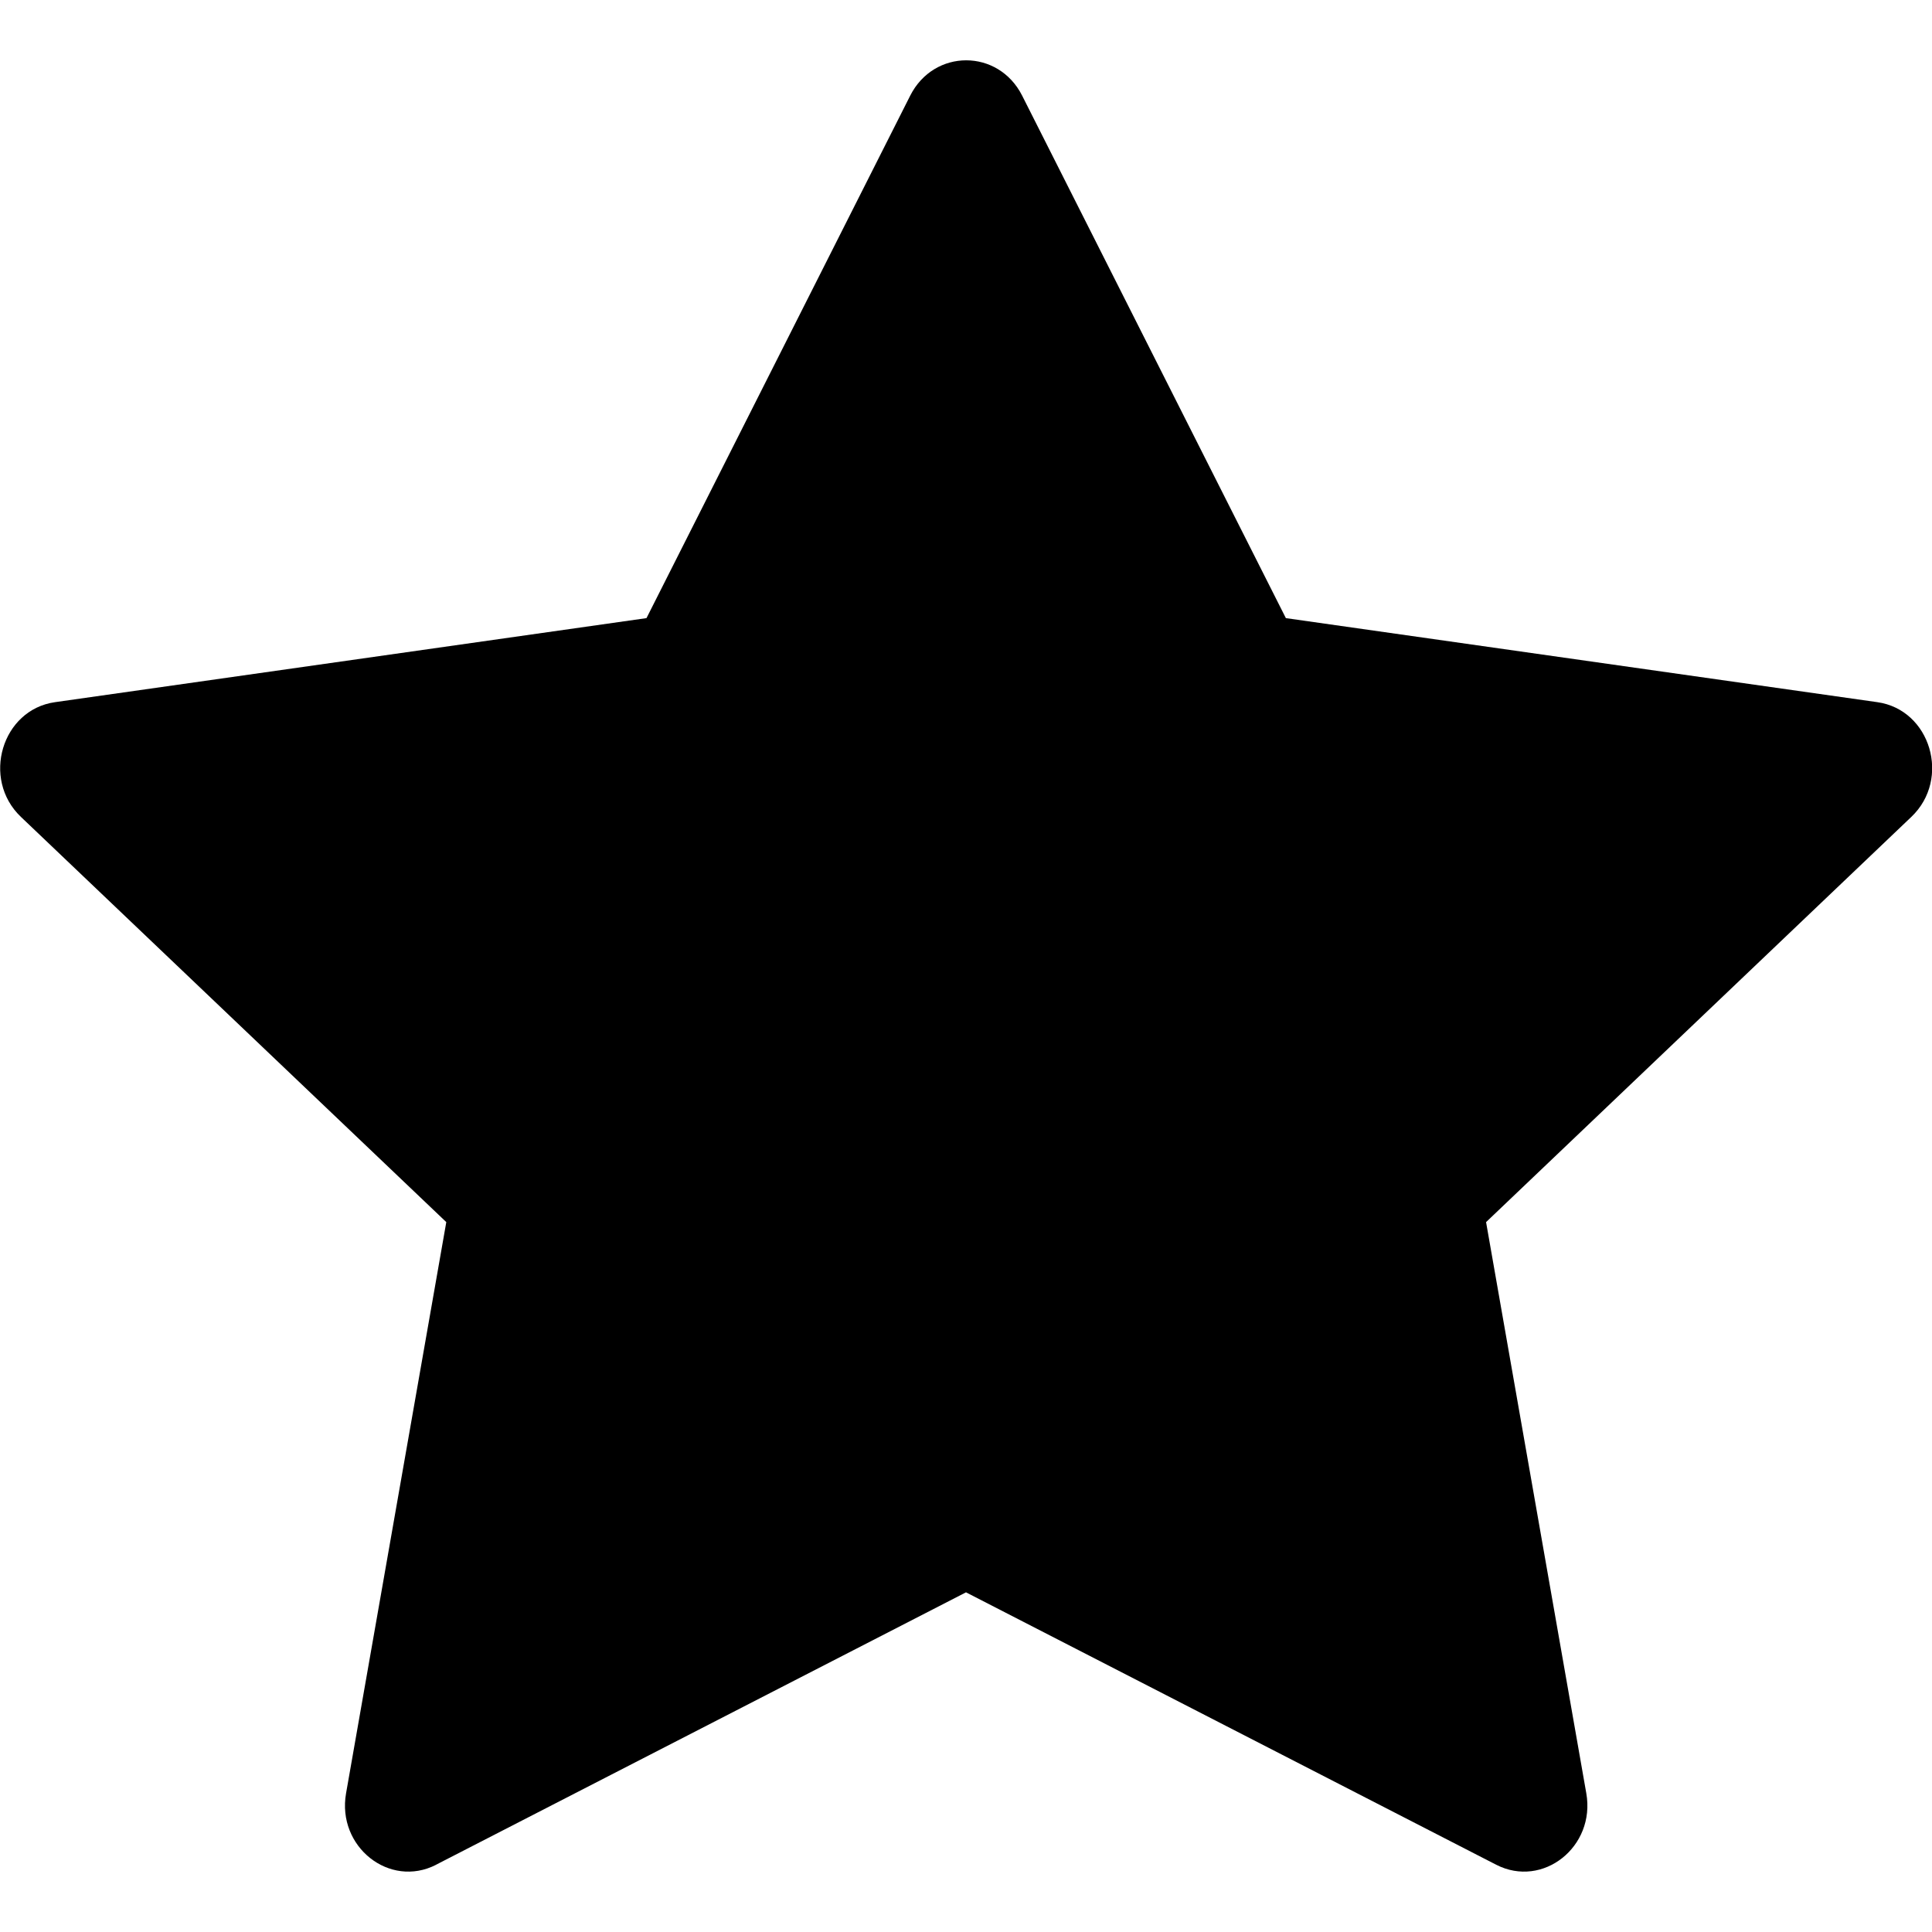
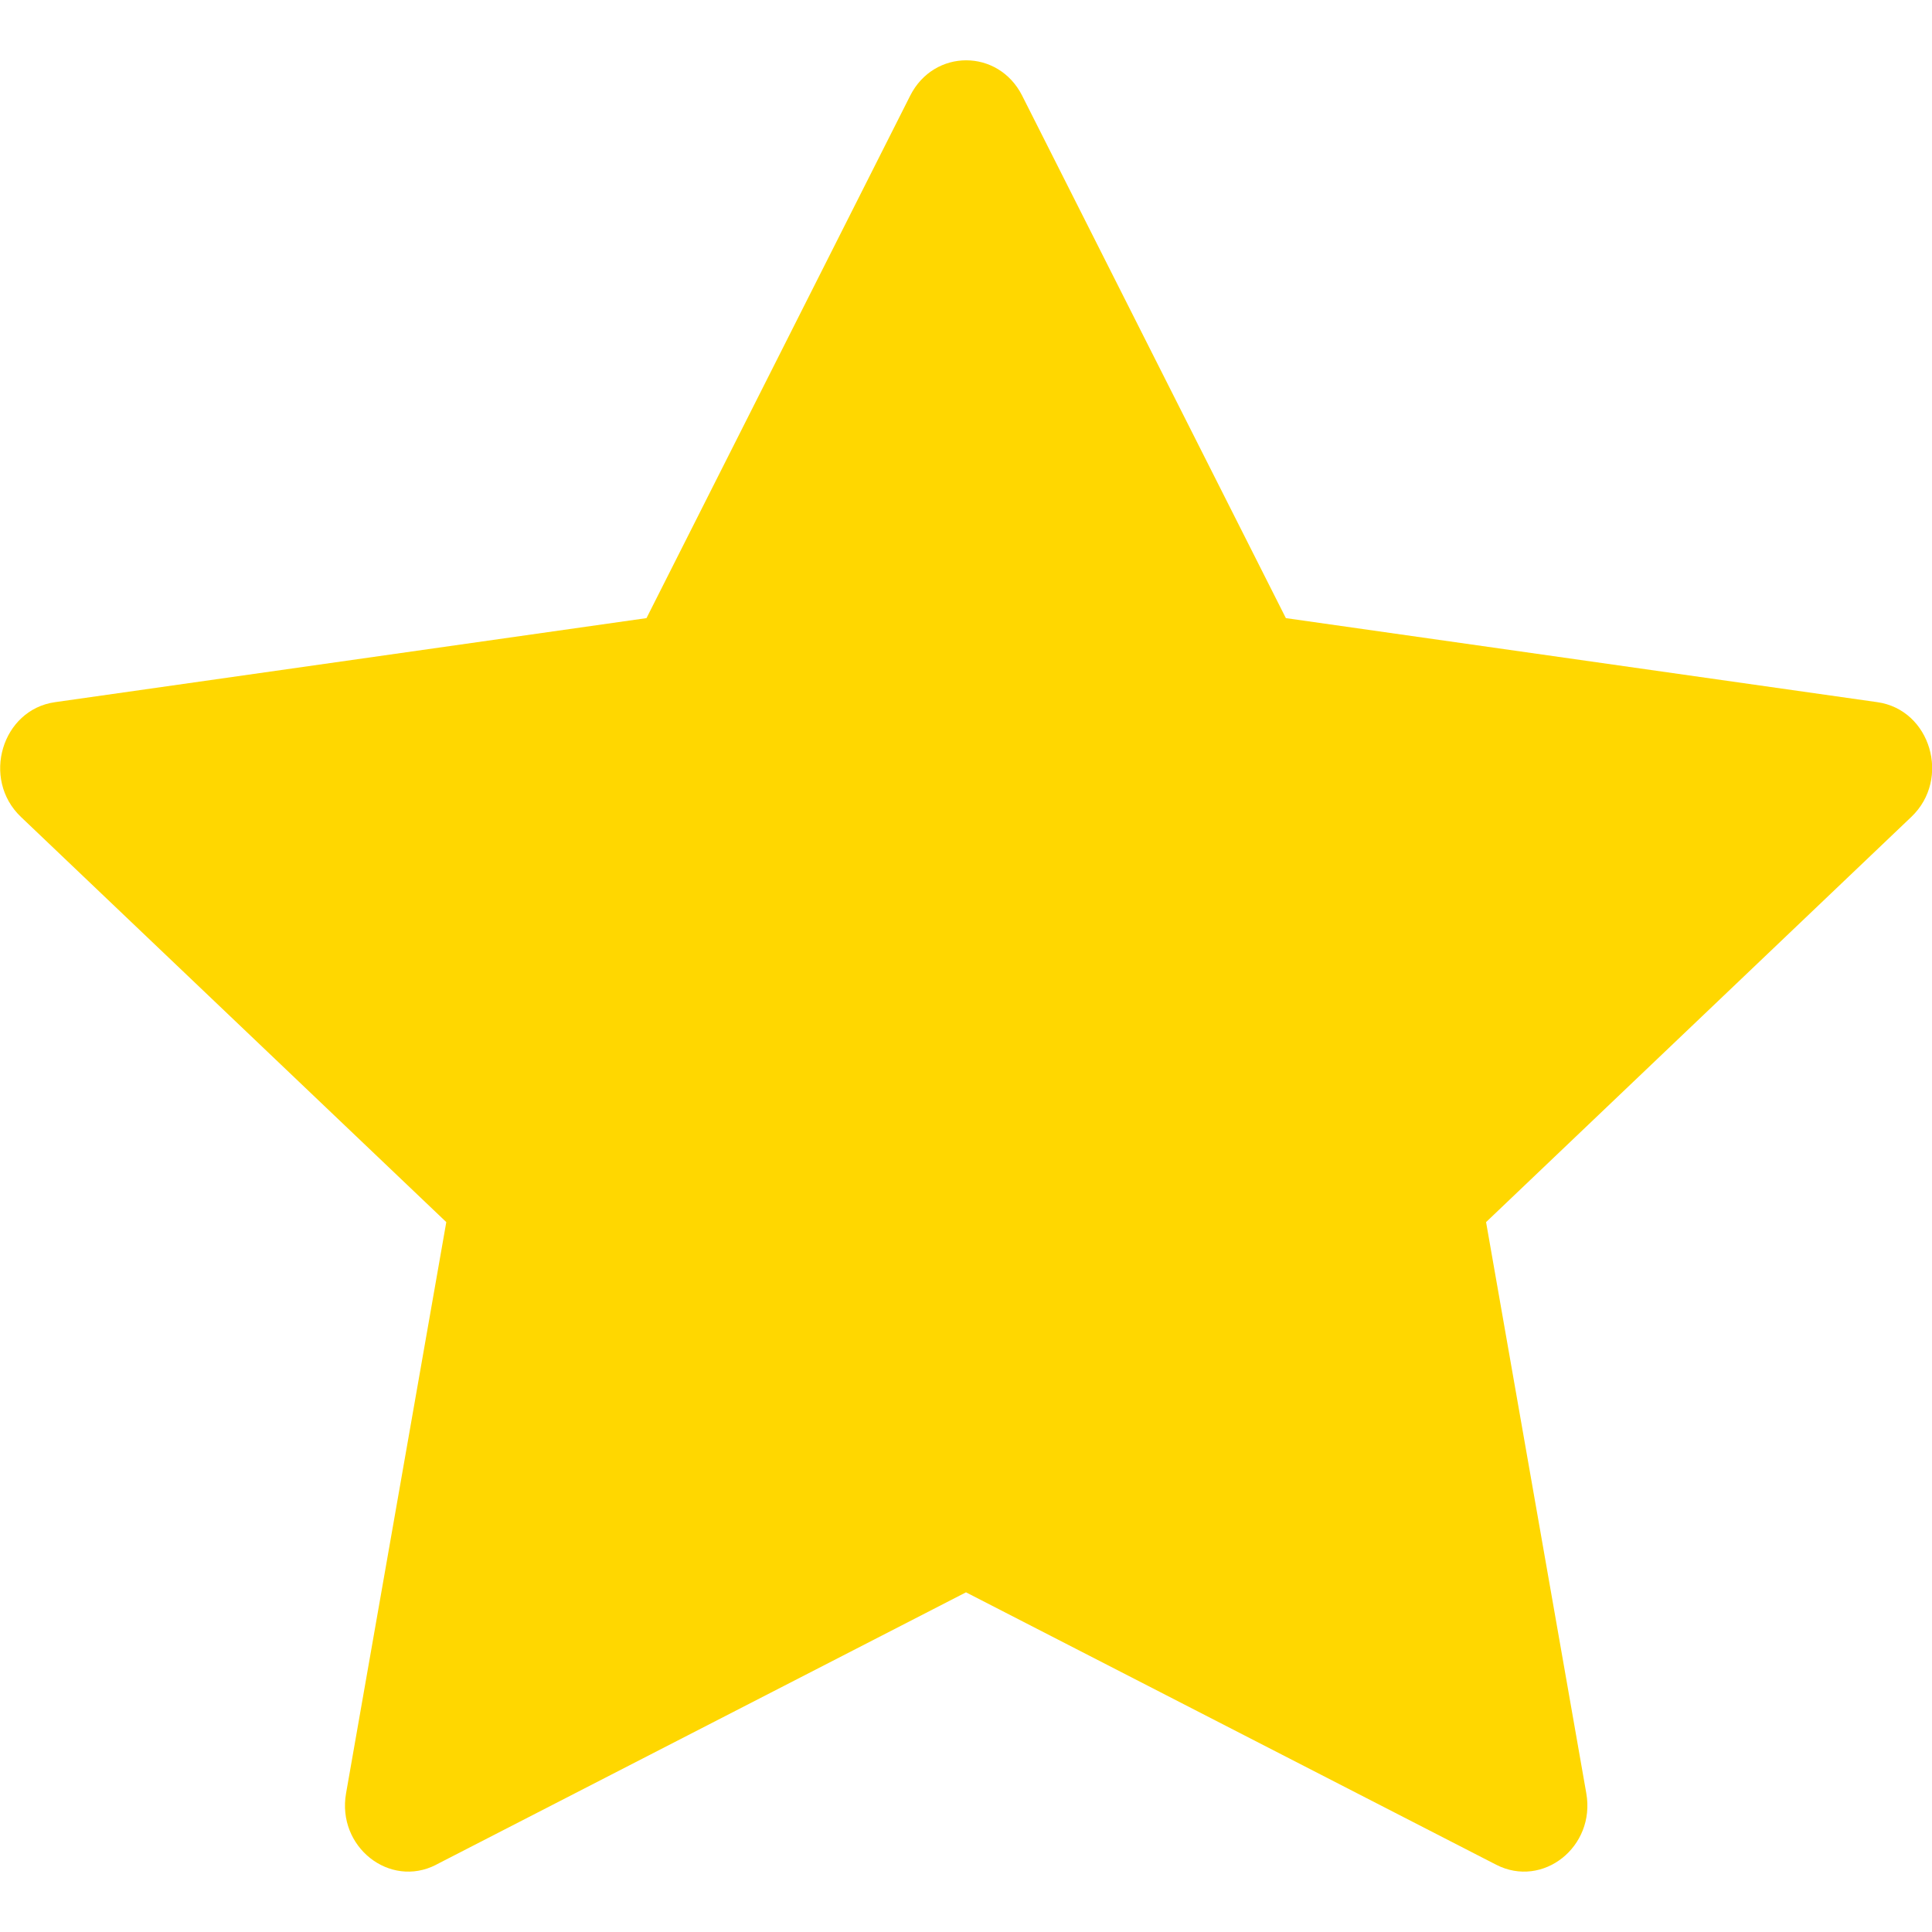
- <svg xmlns="http://www.w3.org/2000/svg" width="16" height="16" fill="currentColor" class="bi bi-star-fill" viewBox="0 0 16 16">
+ <svg xmlns="http://www.w3.org/2000/svg" width="16" height="16" fill="gold" class="bi bi-star-fill" viewBox="0 0 16 16">
  <path d="M3.612 15.443c-.386.198-.824-.149-.746-.592l.83-4.73L.173 6.765c-.329-.314-.158-.888.283-.95l4.898-.696L7.538.792c.197-.39.73-.39.927 0l2.184 4.327 4.898.696c.441.062.612.636.282.95l-3.522 3.356.83 4.73c.078.443-.36.79-.746.592L8 13.187l-4.389 2.256z" />
</svg>
